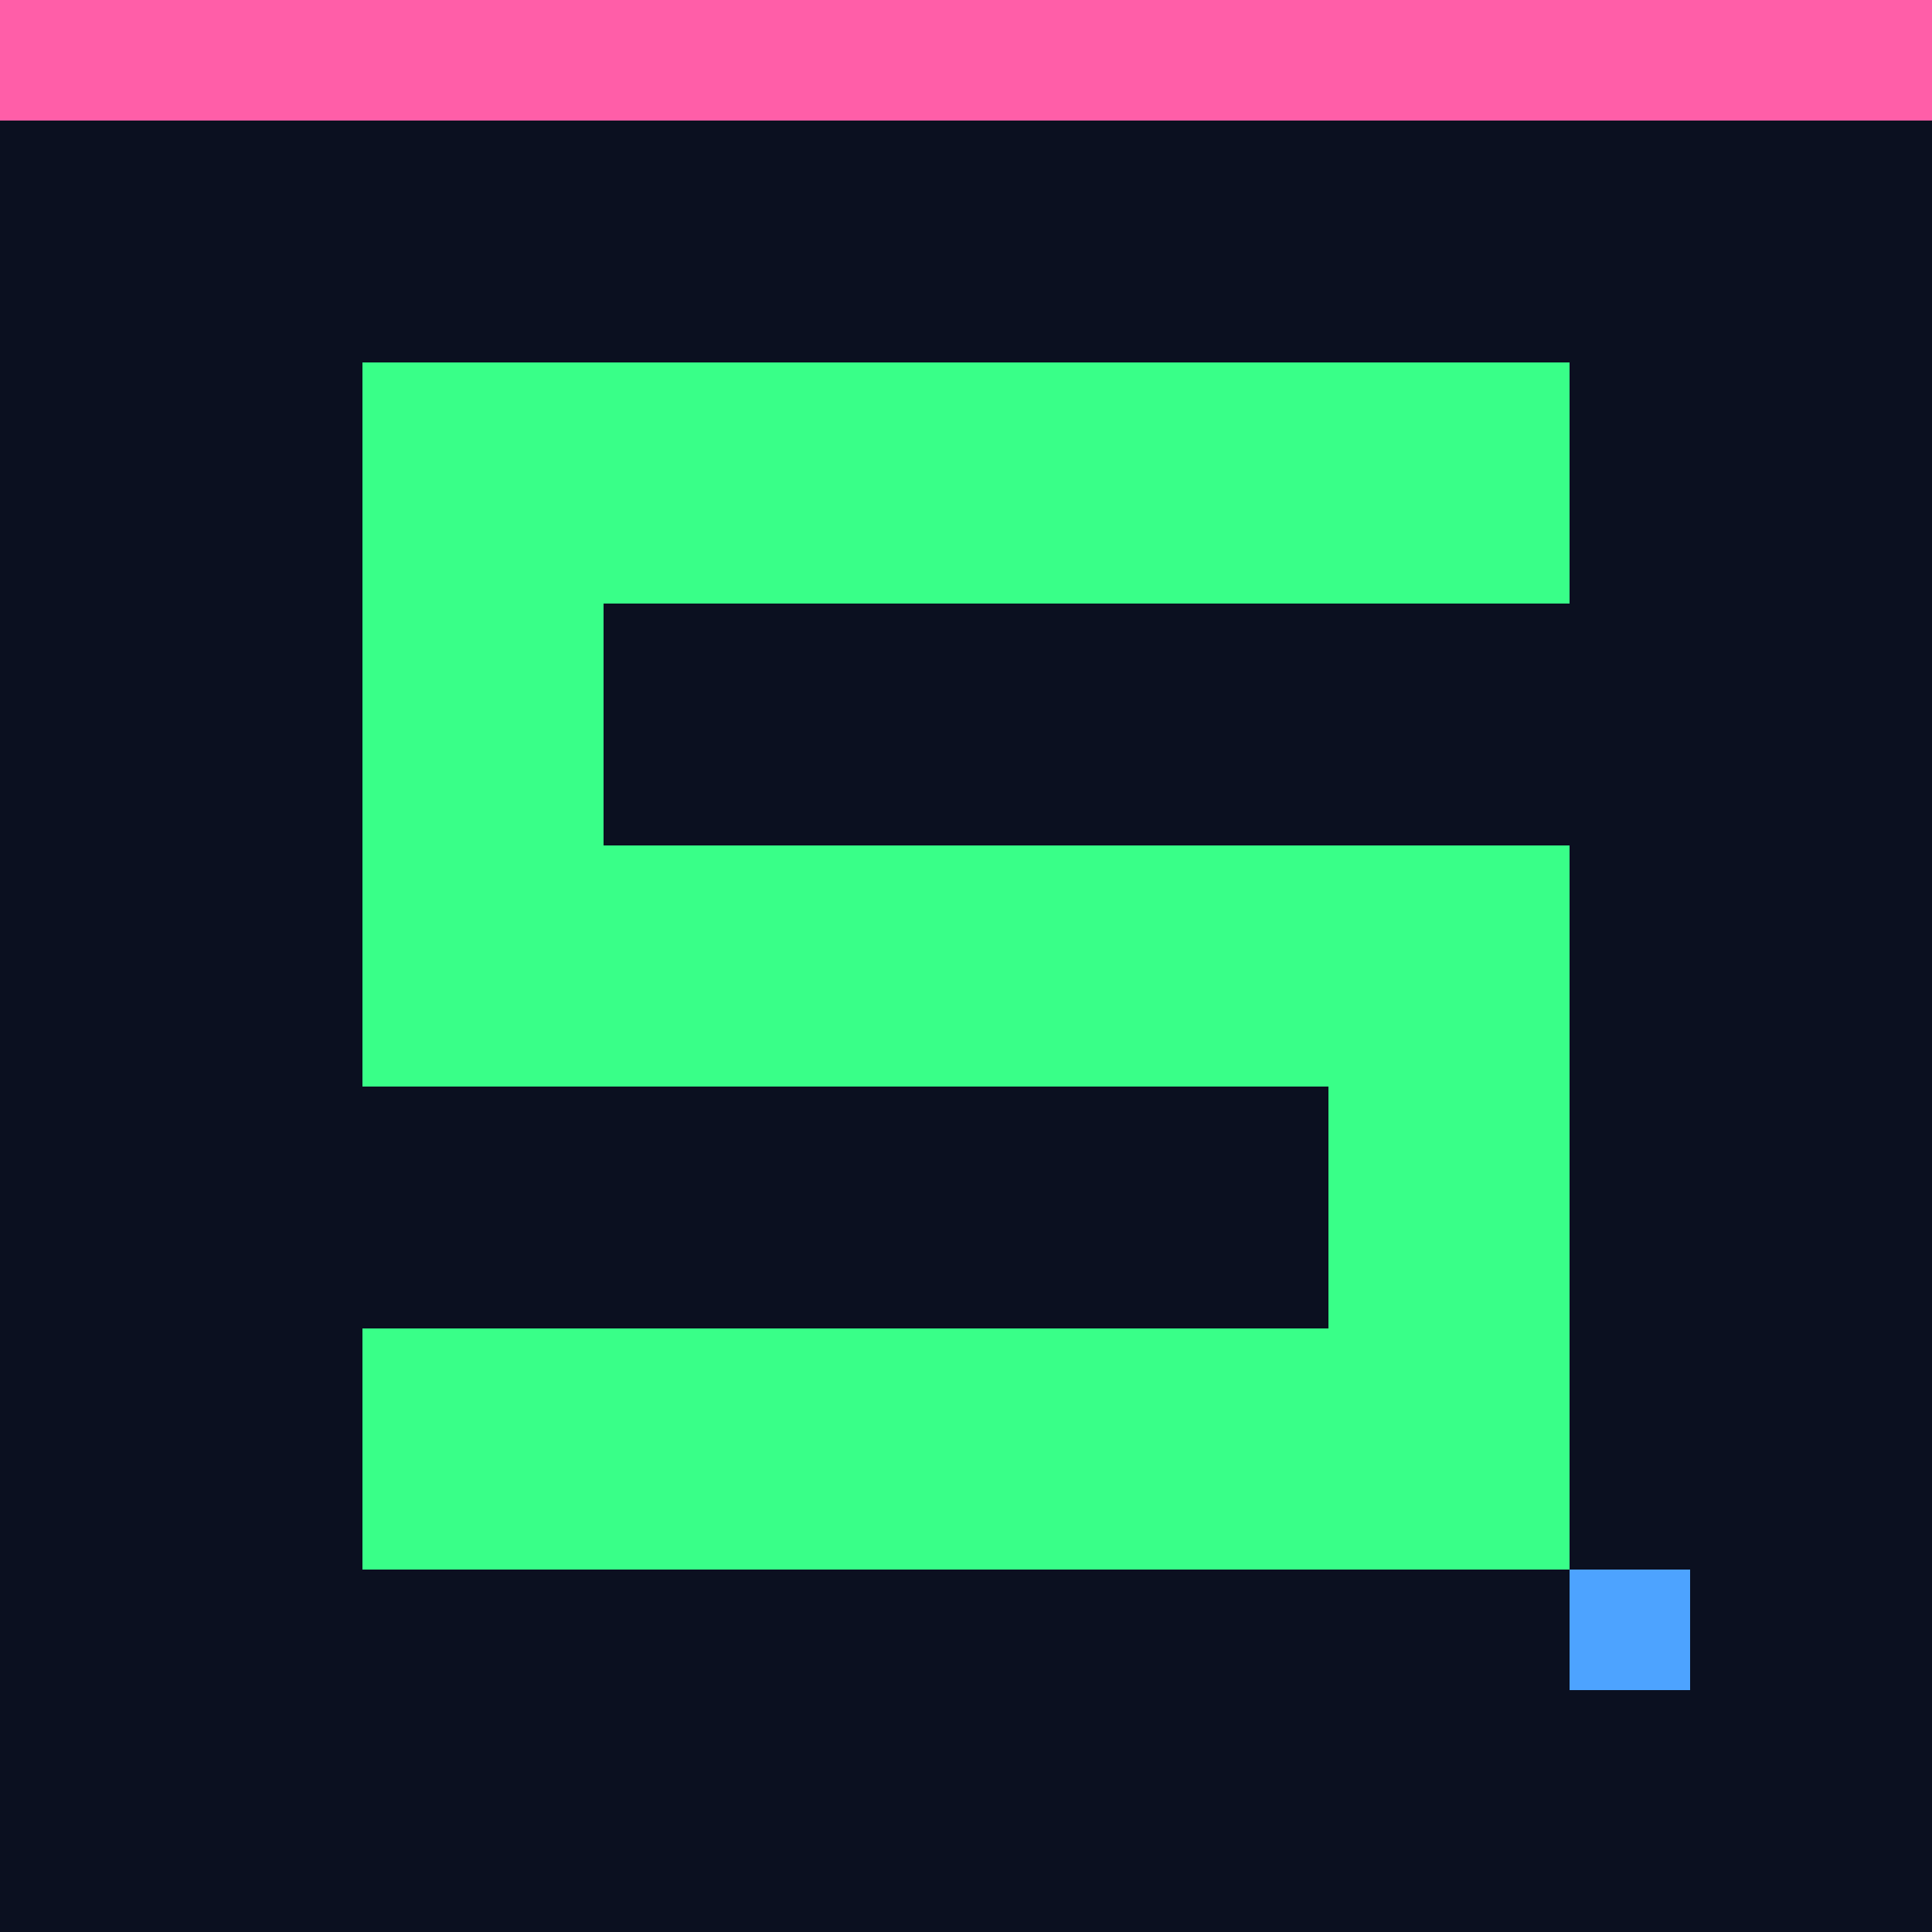
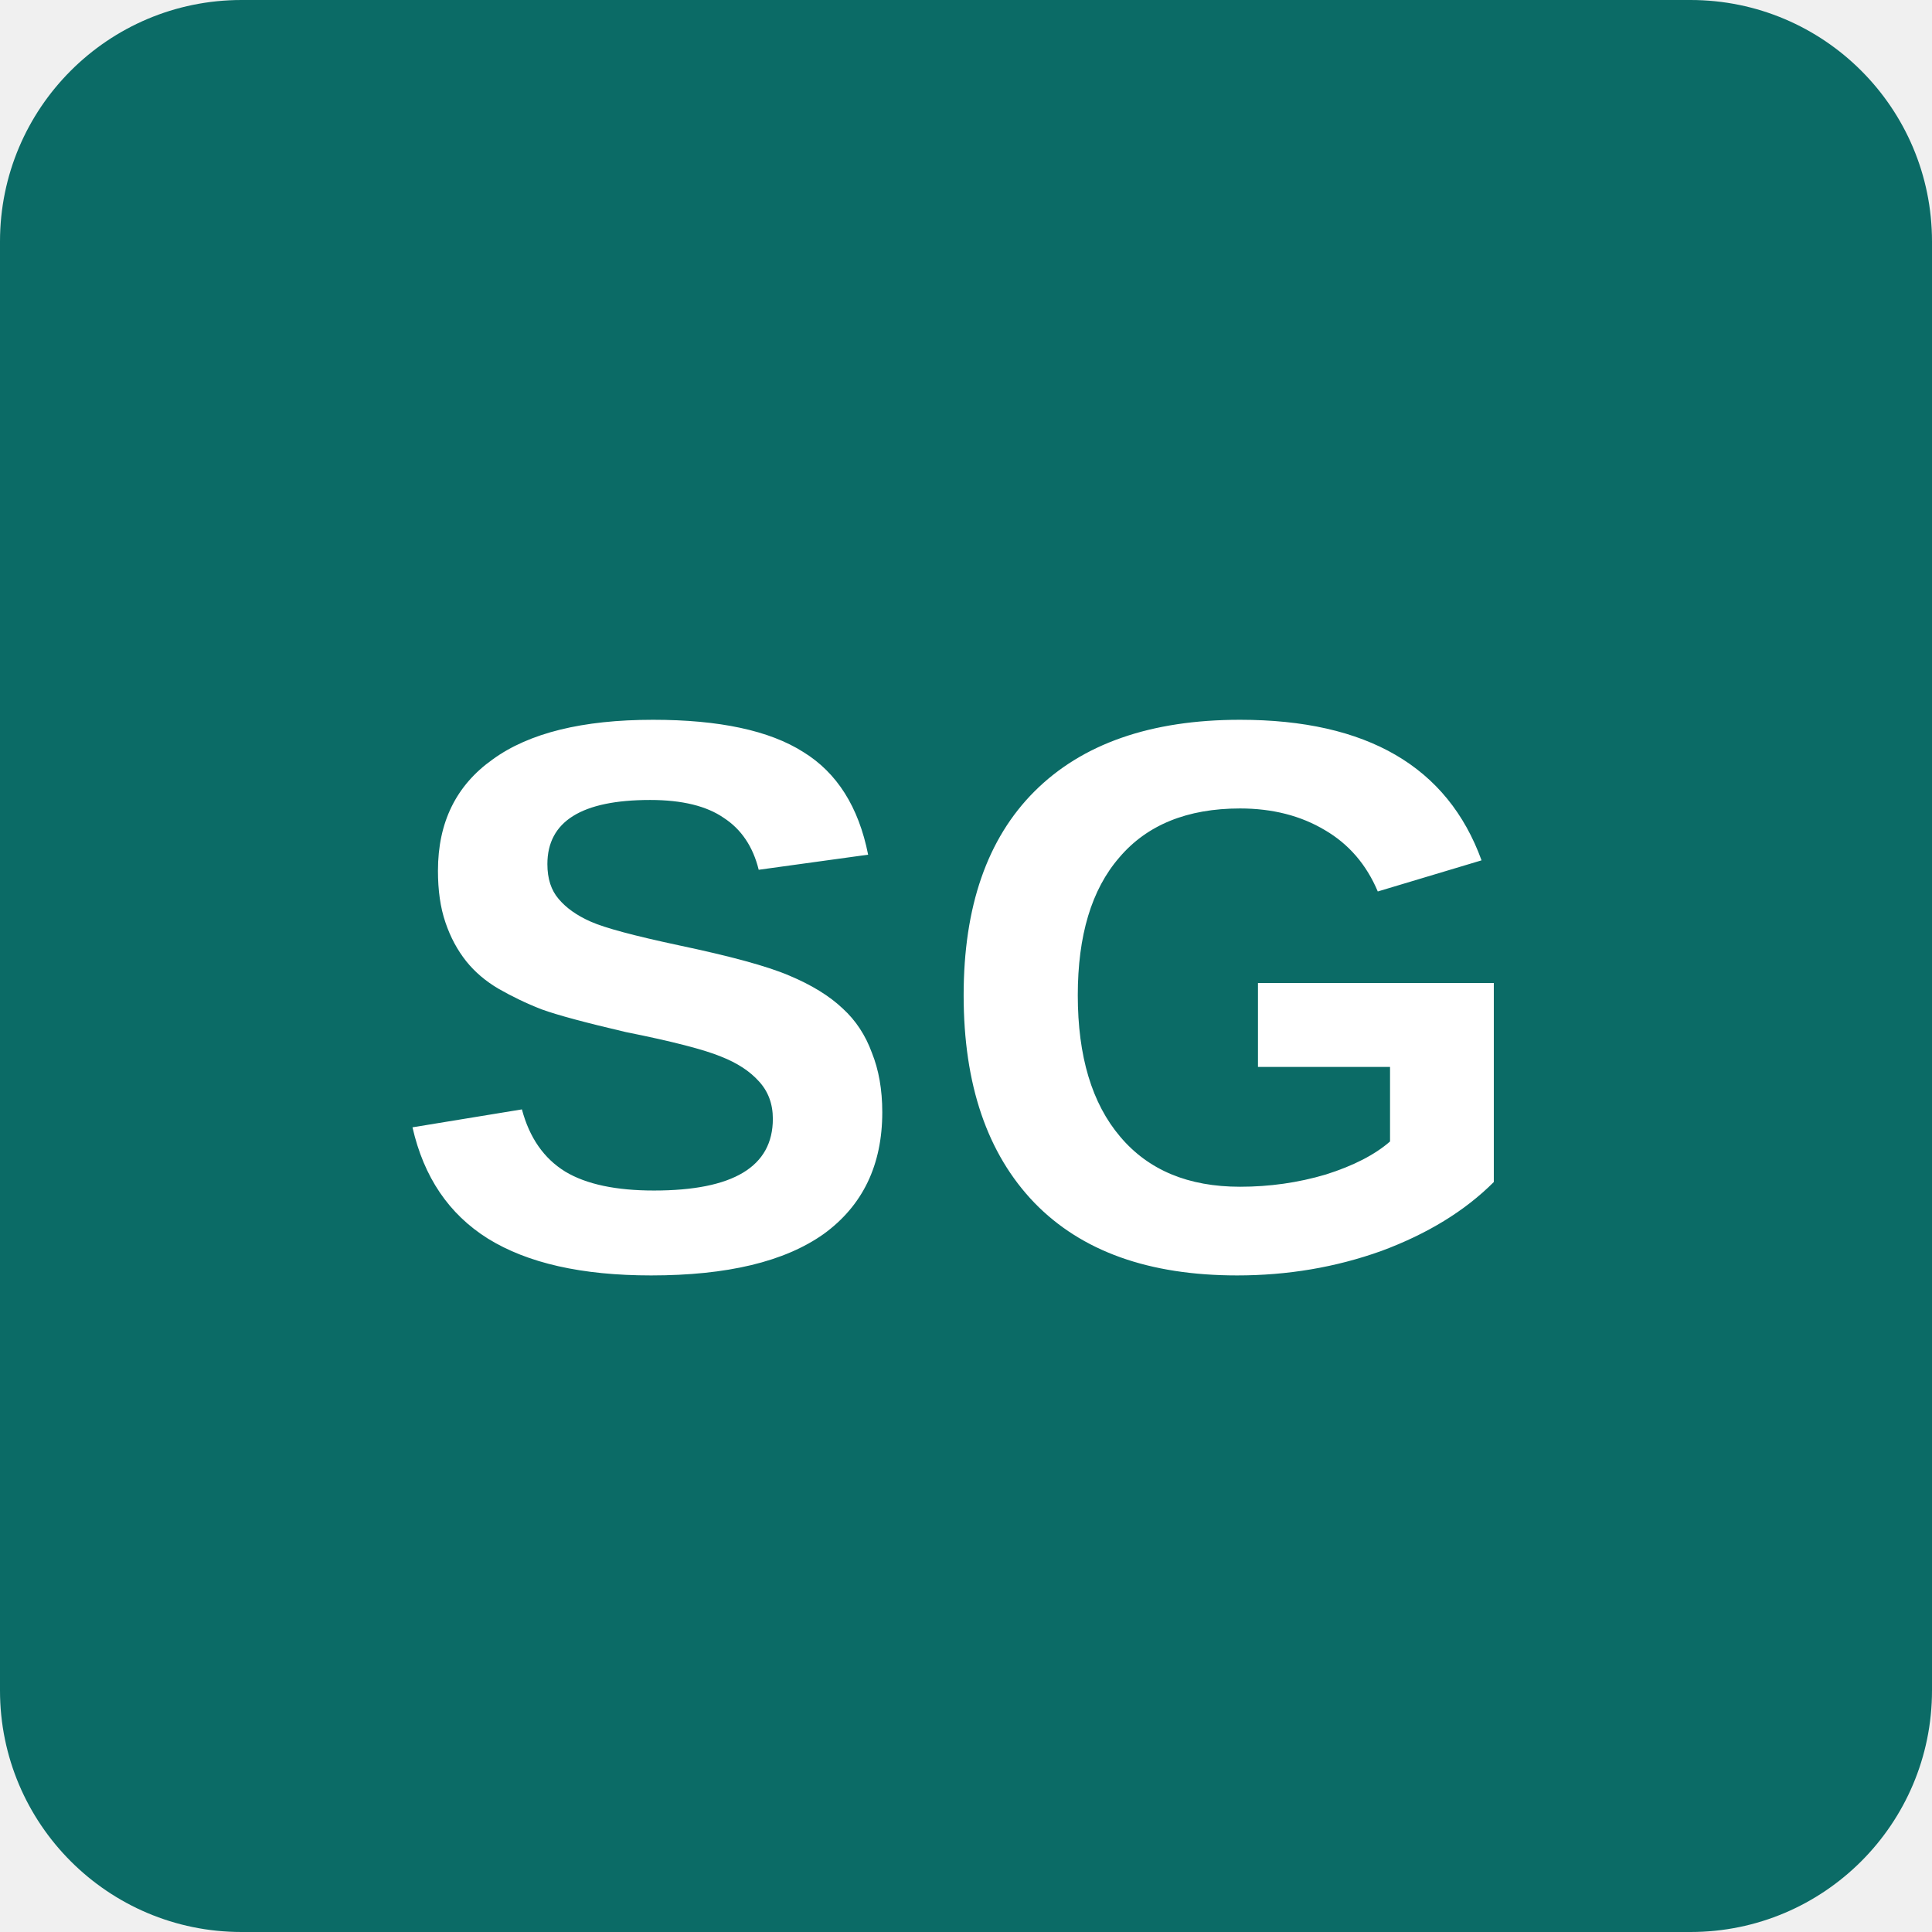
- <svg xmlns="http://www.w3.org/2000/svg" viewBox="0 0 16 16" shape-rendering="crispEdges">
-   <rect width="16" height="16" fill="#0b1020" />
-   <rect x="0" y="0" width="16" height="1" fill="#ff5ea8" />
-   <rect x="3" y="3" width="10" height="2" fill="#39ff88" />
-   <rect x="3" y="5" width="2" height="2" fill="#39ff88" />
-   <rect x="3" y="7" width="10" height="2" fill="#39ff88" />
-   <rect x="11" y="9" width="2" height="2" fill="#39ff88" />
-   <rect x="3" y="11" width="10" height="2" fill="#39ff88" />
-   <rect x="13" y="13" width="1" height="1" fill="#4da3ff" />
+ <svg xmlns="http://www.w3.org/2000/svg" viewBox="0 0 32 32">
+   <rect width="32" height="32" rx="4" fill="#0b6b66" />
+   <text x="16" y="21" fill="#fff" font-family="IBM Plex Sans, Segoe UI, Arial, sans-serif" font-size="13" font-weight="600" text-anchor="middle" letter-spacing=".3">SG</text>
</svg>
